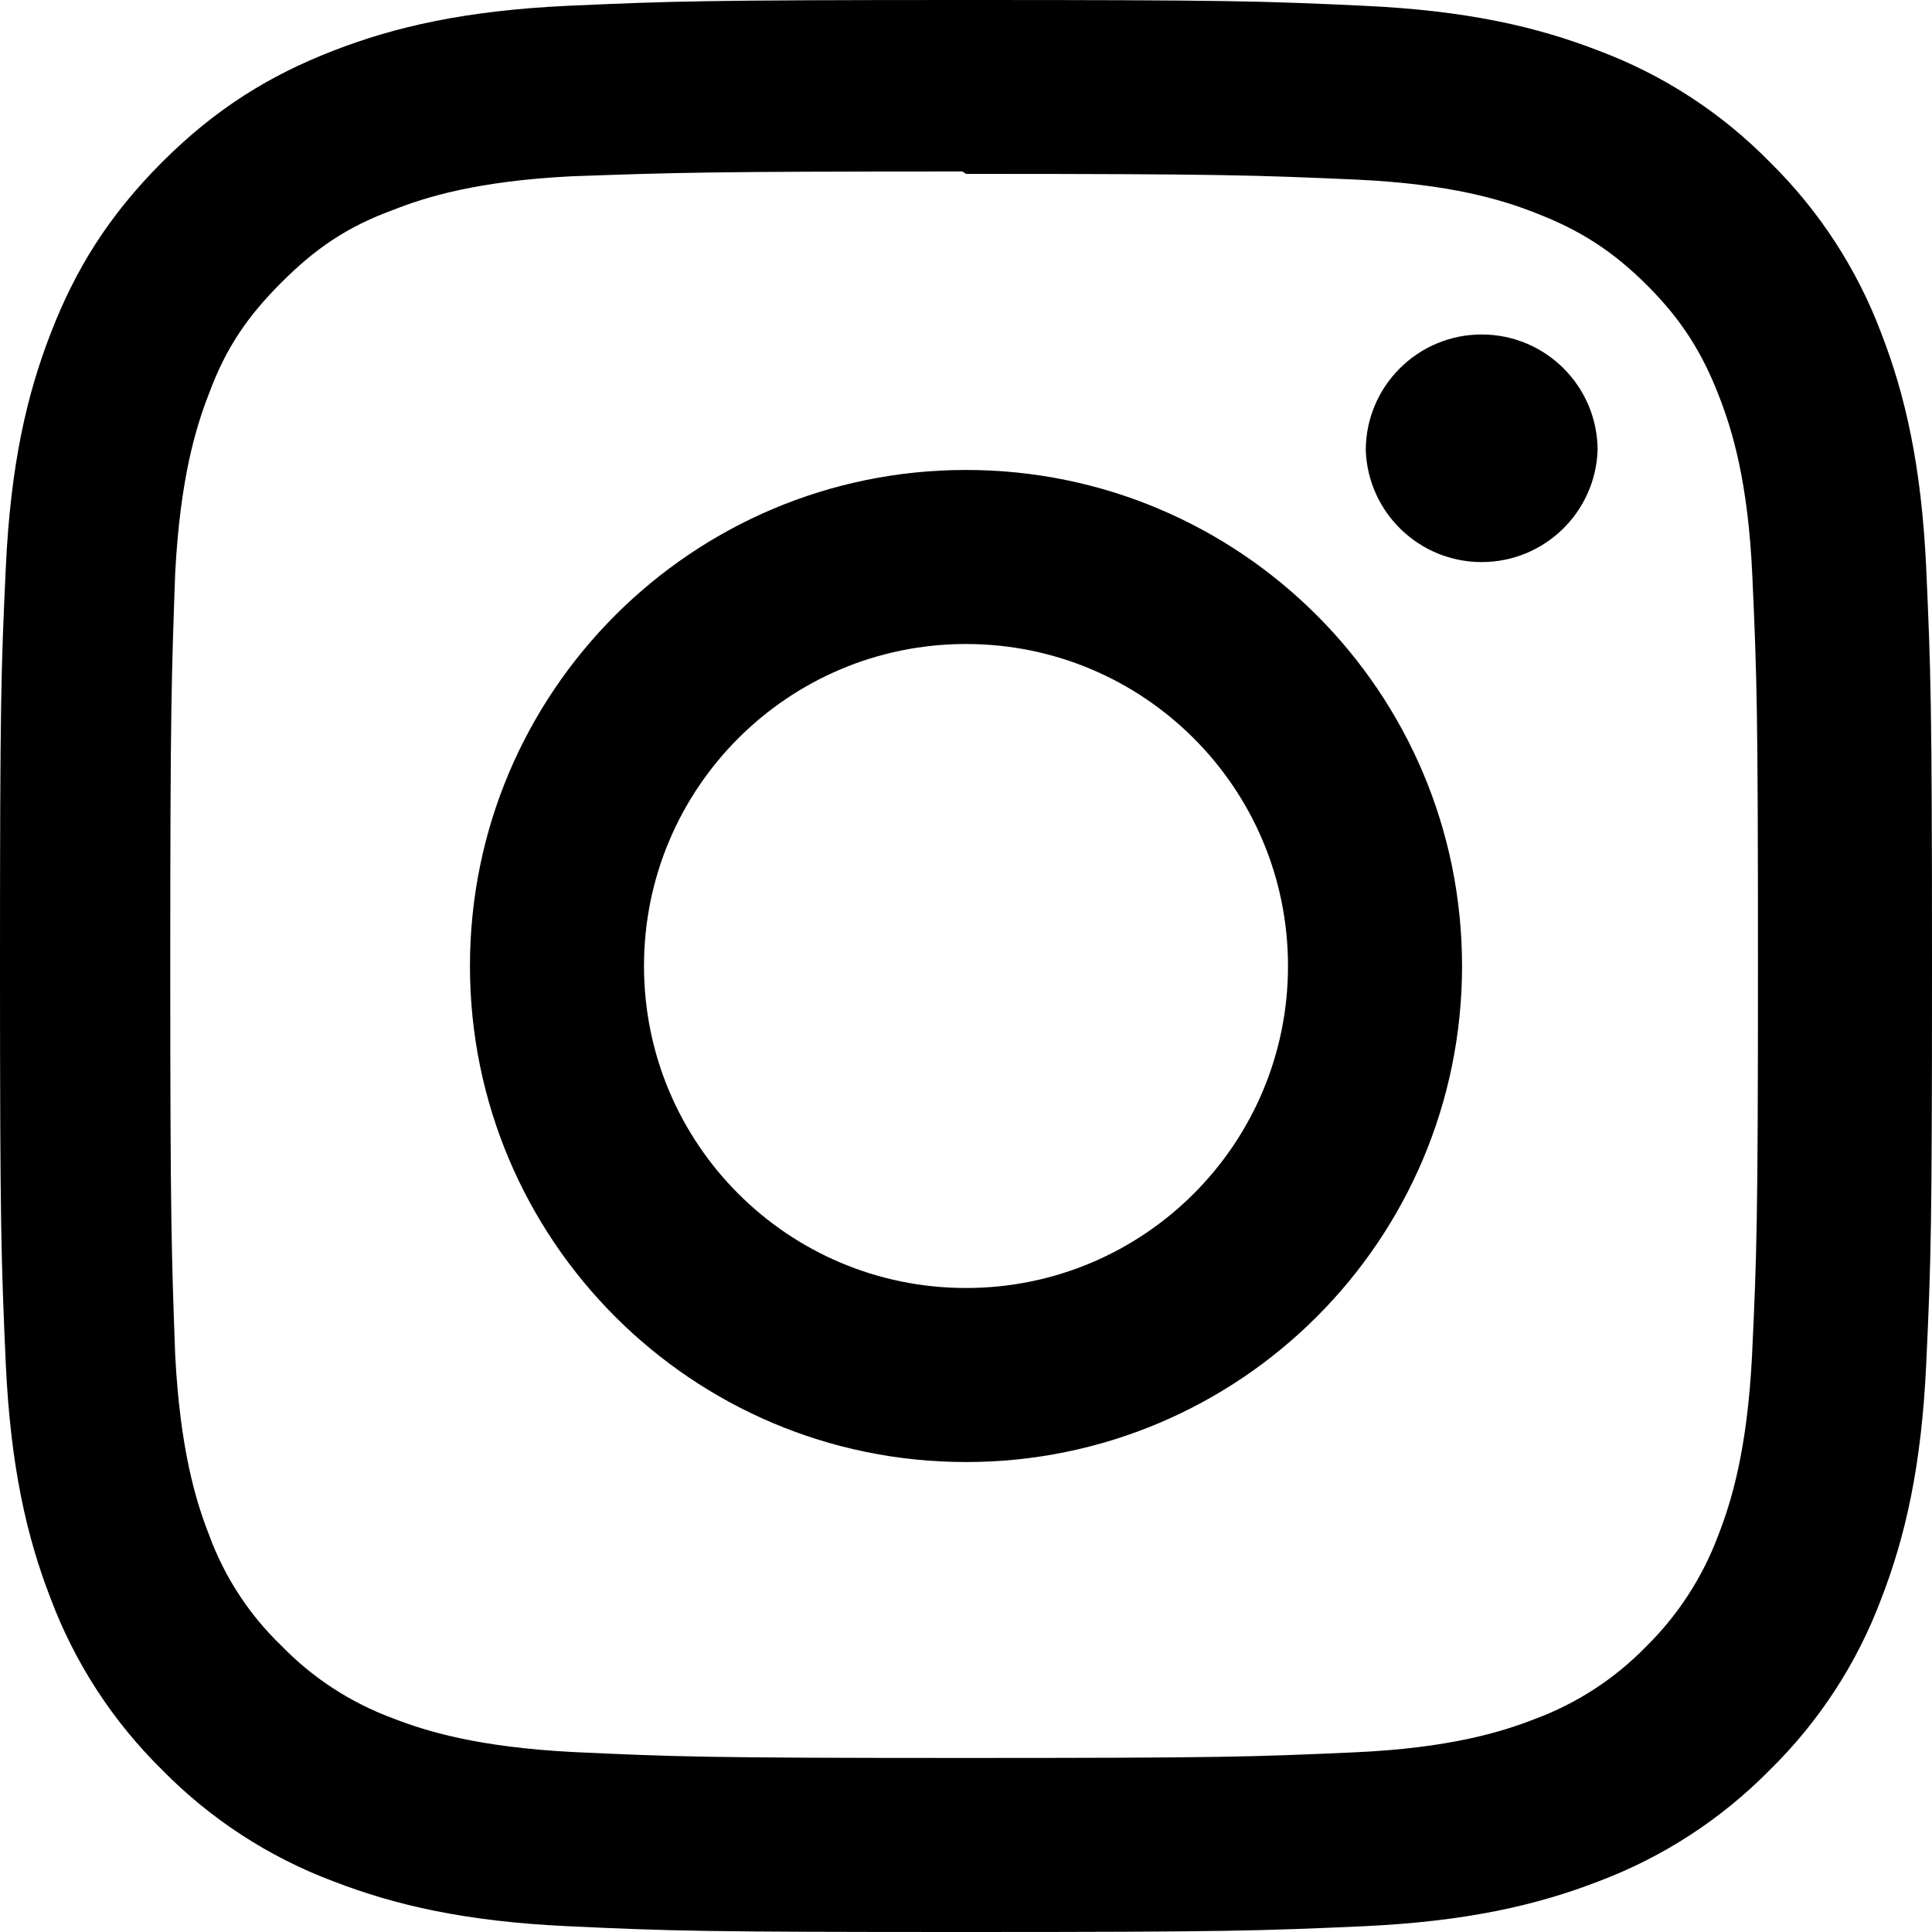
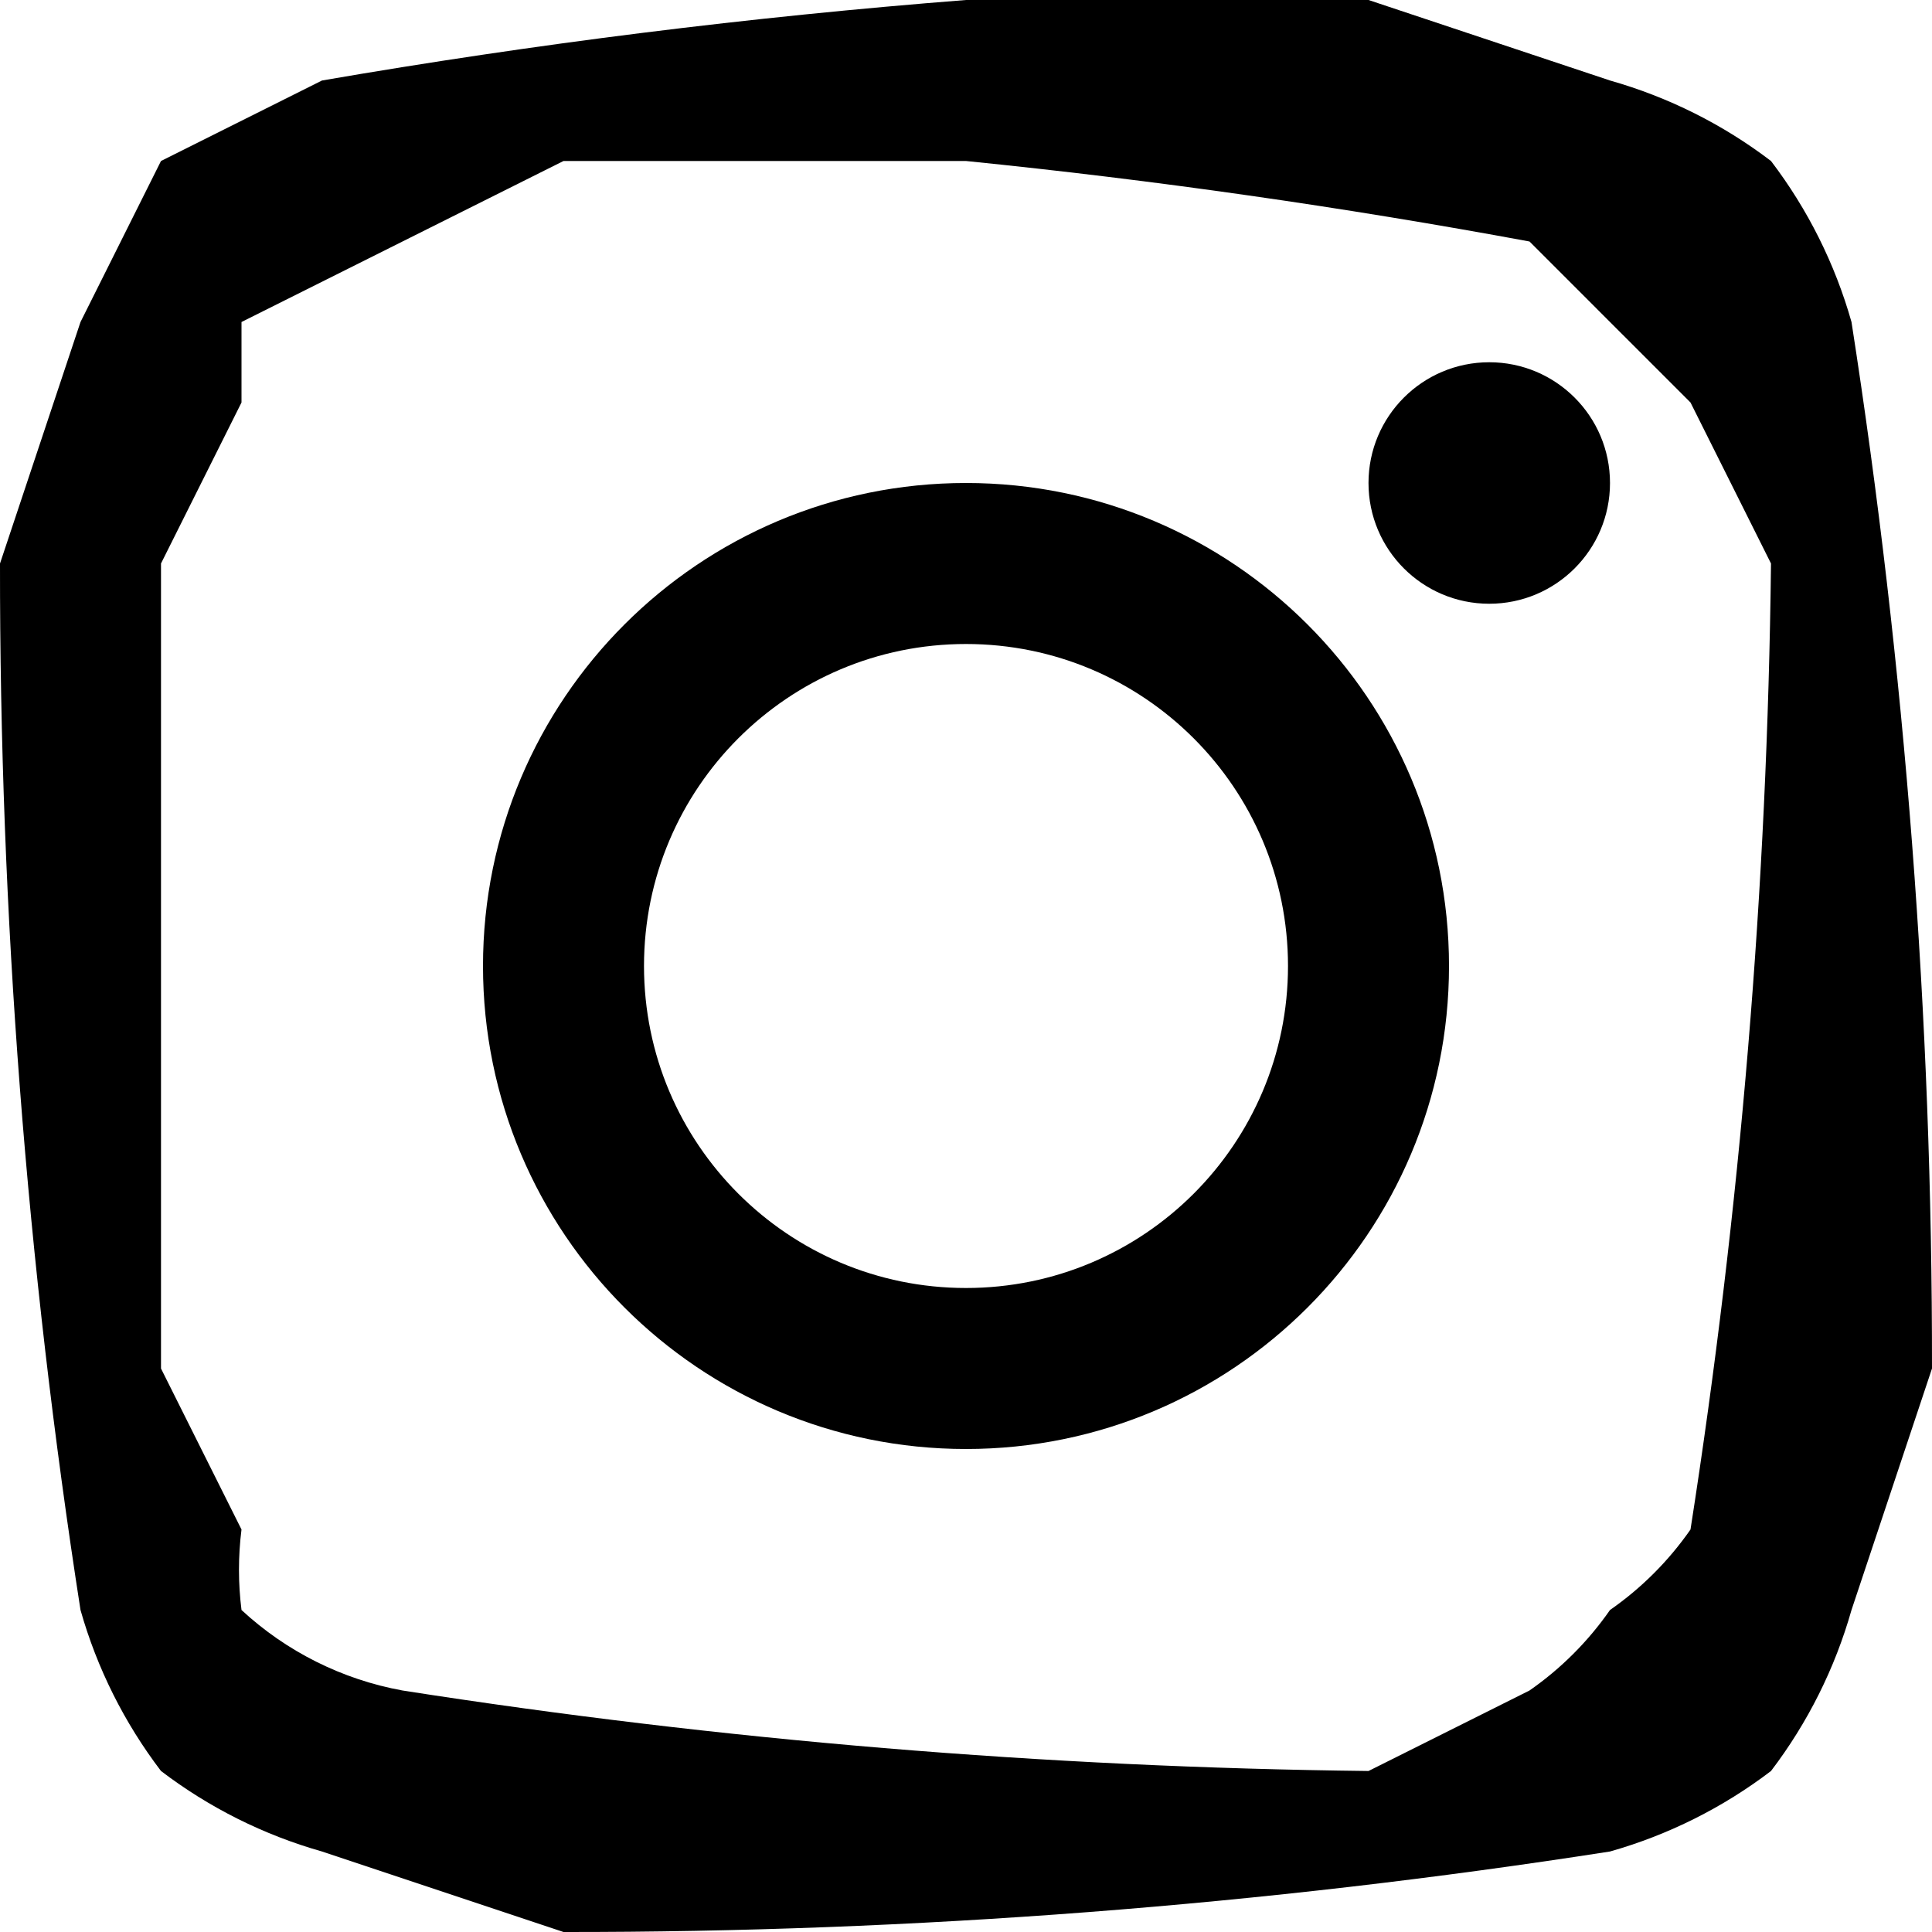
<svg xmlns="http://www.w3.org/2000/svg" viewBox="0 0 24 24">
-   <path d="M12 0C8.74 0 8.333.015 7.053.072 5.775.132 4.905.333 4.14.63c-.789.306-1.459.717-2.126 1.384S.935 3.35.63 4.14C.333 4.905.131 5.775.072 7.053.012 8.333 0 8.74 0 12s.015 3.667.072 4.947c.06 1.277.261 2.148.558 2.913a5.885 5.885 0 001.384 2.126A5.868 5.868 0 004.14 23.37c.766.296 1.636.499 2.913.558C8.333 23.988 8.74 24 12 24s3.667-.015 4.947-.072c1.277-.06 2.148-.262 2.913-.558a5.898 5.898 0 002.126-1.384 5.86 5.86 0 001.384-2.126c.296-.765.499-1.636.558-2.913.06-1.28.072-1.687.072-4.947s-.015-3.667-.072-4.947c-.06-1.277-.262-2.149-.558-2.913a5.89 5.89 0 00-1.384-2.126A5.847 5.847 0 0019.86.63c-.765-.297-1.636-.499-2.913-.558C15.667.012 15.26 0 12 0zm0 2.16c3.203 0 3.585.016 4.85.071 1.17.055 1.805.249 2.227.415.562.217.96.477 1.382.896.419.42.679.819.896 1.381.164.422.36 1.057.413 2.227.057 1.266.07 1.646.07 4.85s-.015 3.585-.074 4.85c-.061 1.17-.256 1.805-.421 2.227a3.81 3.81 0 01-.899 1.382 3.744 3.744 0 01-1.38.896c-.42.164-1.065.36-2.235.413-1.274.057-1.649.07-4.859.07-3.211 0-3.586-.015-4.859-.074-1.171-.061-1.816-.256-2.236-.421a3.716 3.716 0 01-1.379-.899 3.644 3.644 0 01-.9-1.38c-.165-.42-.359-1.065-.42-2.235-.045-1.26-.061-1.649-.061-4.844 0-3.196.016-3.586.061-4.861.061-1.17.255-1.814.42-2.234.21-.57.479-.96.9-1.381.419-.419.81-.689 1.379-.898.42-.166 1.051-.361 2.221-.421 1.275-.045 1.65-.06 4.859-.06l.045.03zm0 3.678a6.162 6.162 0 100 12.324 6.162 6.162 0 100-12.324zM12 16c-2.21 0-4-1.79-4-4s1.79-4 4-4 4 1.79 4 4-1.79 4-4 4zm7.846-10.405a1.441 1.441 0 01-2.88 0 1.44 1.44 0 012.88 0z" />
+   <path d="M12 0a87 87 0 00-8 1L2 2 1 4 0 7a84 84 0 001 13 6 6 0 001 2 6 6 0 002 1l3 1a84 84 0 0013-1 6 6 0 002-1 6 6 0 001-2l1-3a84 84 0 00-1-13 6 6 0 00-1-2 6 6 0 00-2-1l-3-1h-5zm0 2a86 86 0 017 1l1 1 1 1 1 2a84 84 0 01-1 12 4 4 0 01-1 1 4 4 0 01-1 1l-2 1a84 84 0 01-12-1 4 4 0 01-2-1 4 4 0 010-1l-1-2v-5-5l1-2V4l2-1 2-1h5zm0 4a6 6 0 100 12 6 6 0 100-12zm0 10a4 4 0 110-8 4 4 0 010 8zm8-10a1 1 0 01-3 0 1 1 0 013 0z" />
</svg>
